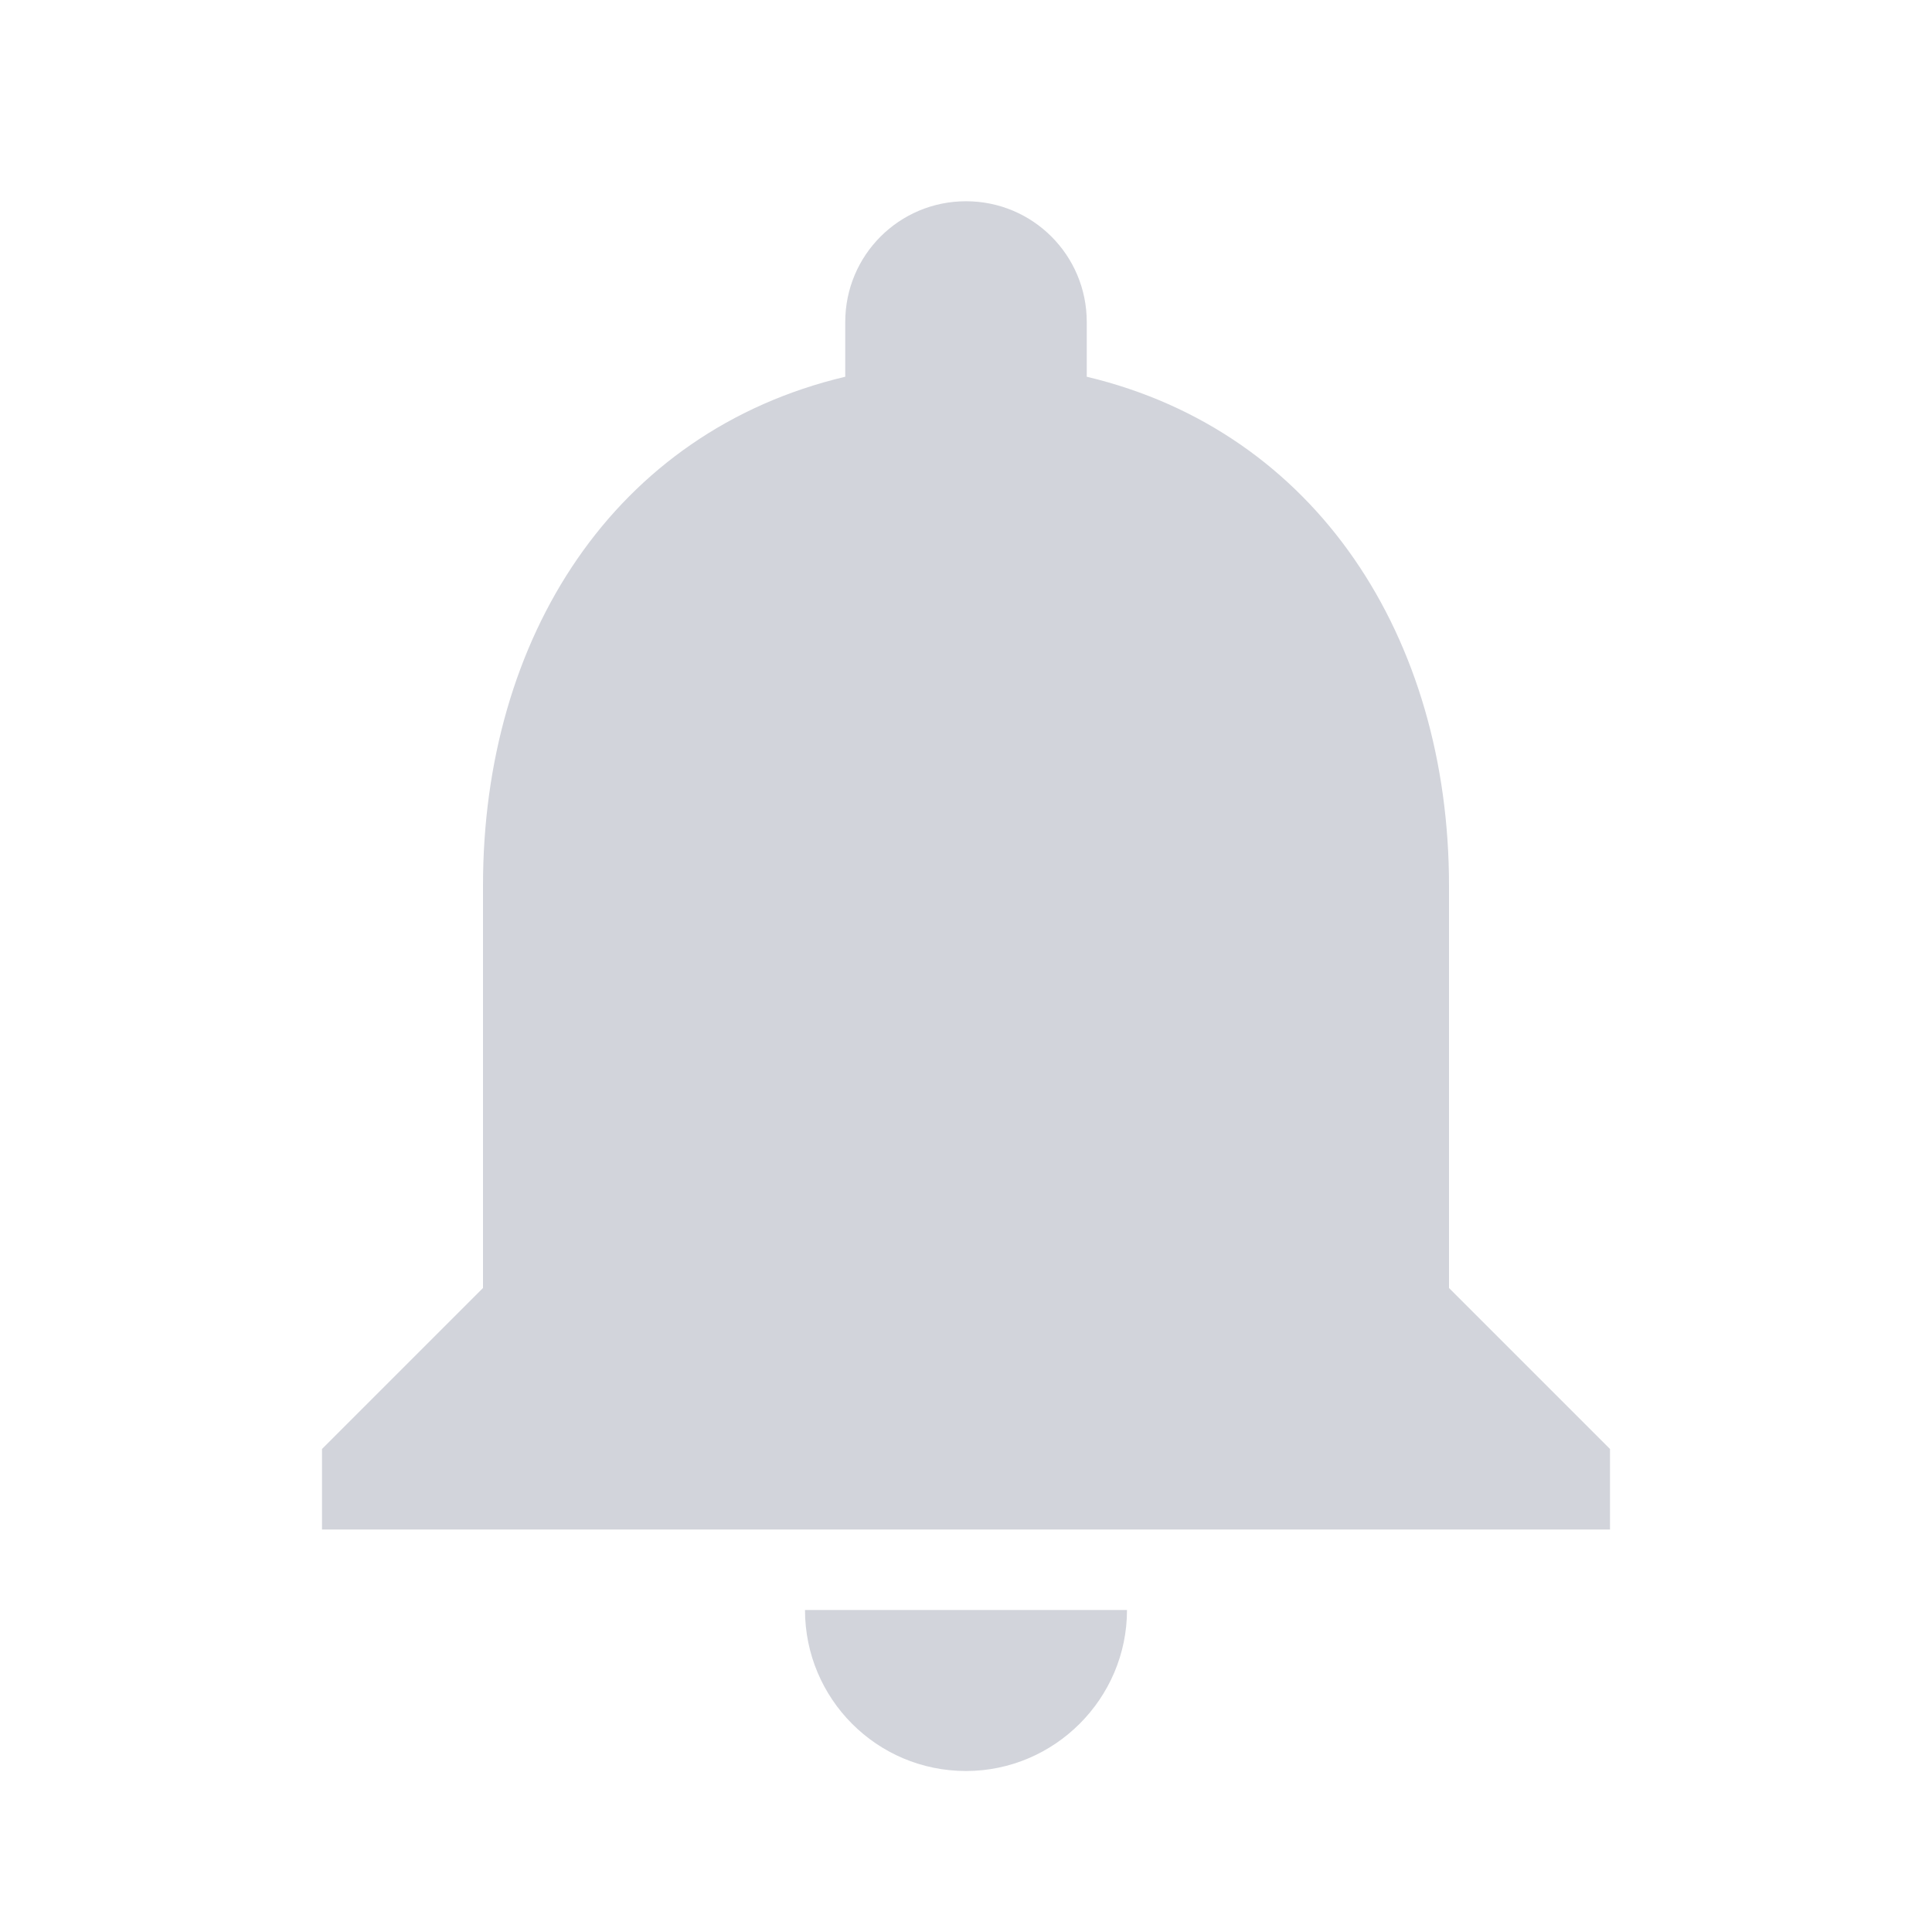
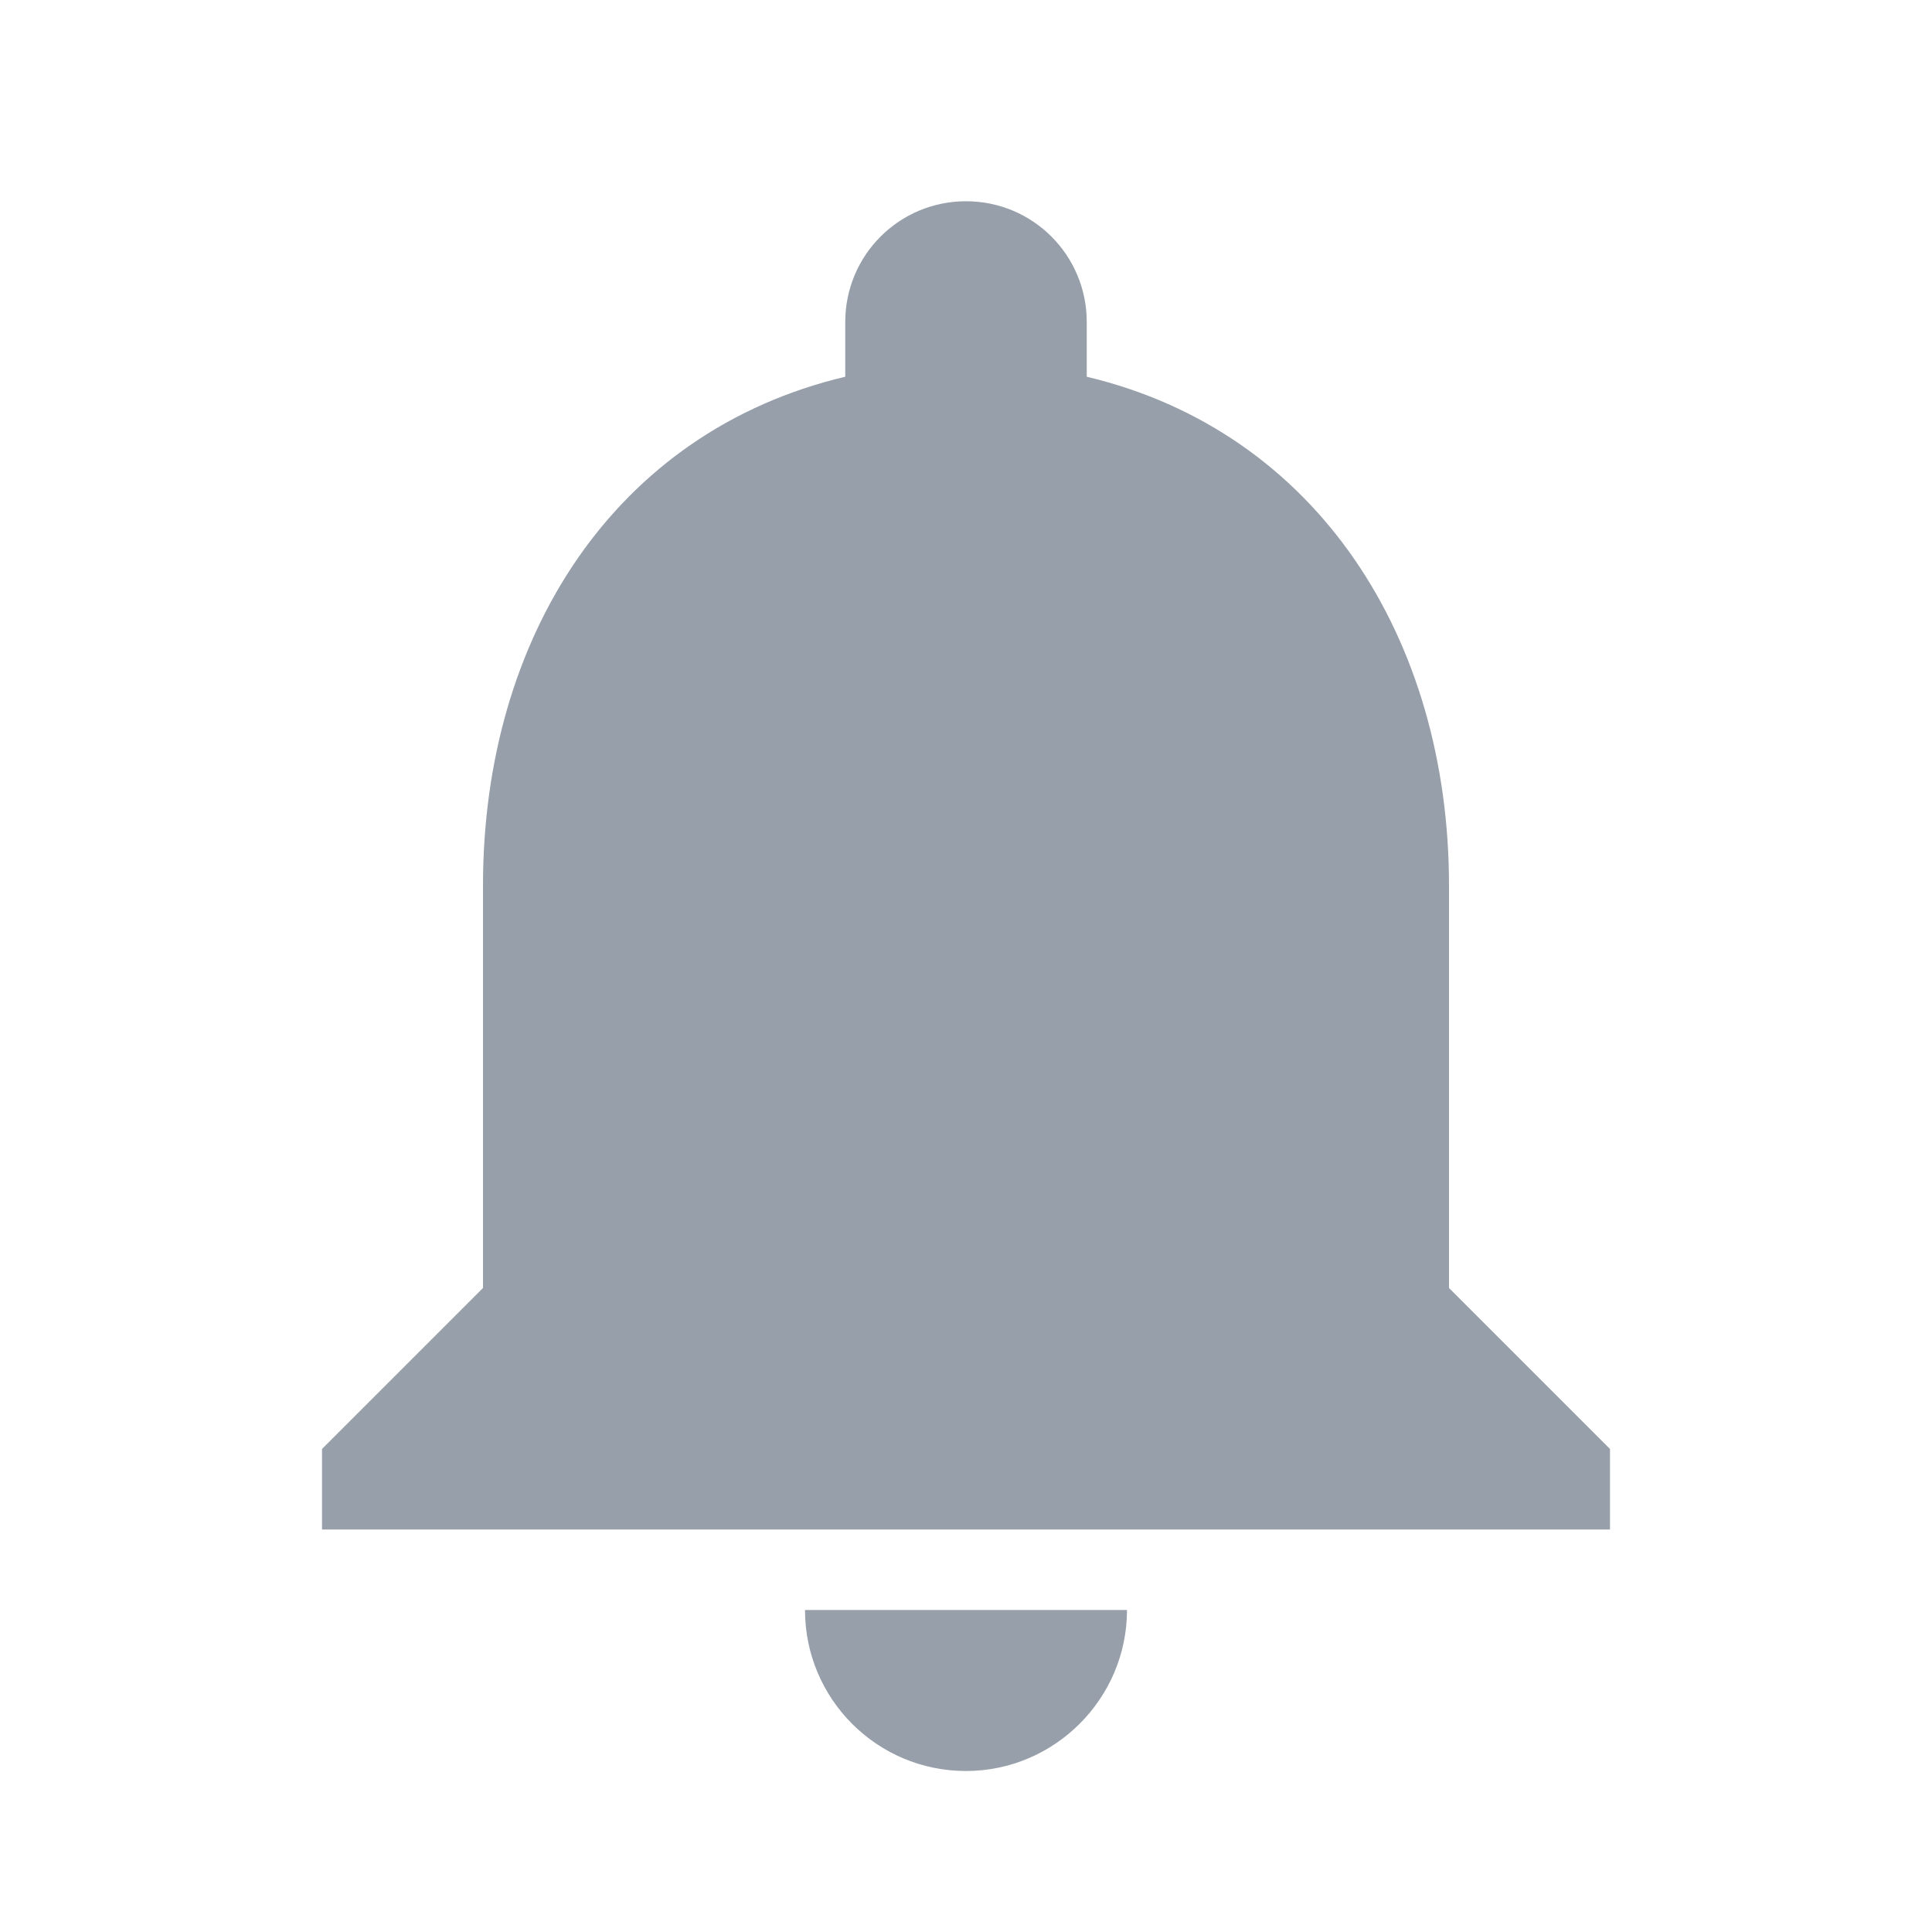
- <svg xmlns="http://www.w3.org/2000/svg" height="20px" viewBox="0 0 24 24" width="20px" fill="#d2d4db">
+ <svg xmlns="http://www.w3.org/2000/svg" height="20px" viewBox="0 0 24 24" width="20px" fill="#979faa">
  <path d="M12 22c1.1 0 2-.9 2-2h-4c0 1.1.89 2 2 2zm6-6v-5c0-3.07-1.64-5.64-4.5-6.32V4c0-.83-.67-1.5-1.5-1.5s-1.5.67-1.5 1.5v.68C7.63 5.36 6 7.92 6 11v5l-2 2v1h16v-1l-2-2z" />
</svg>
